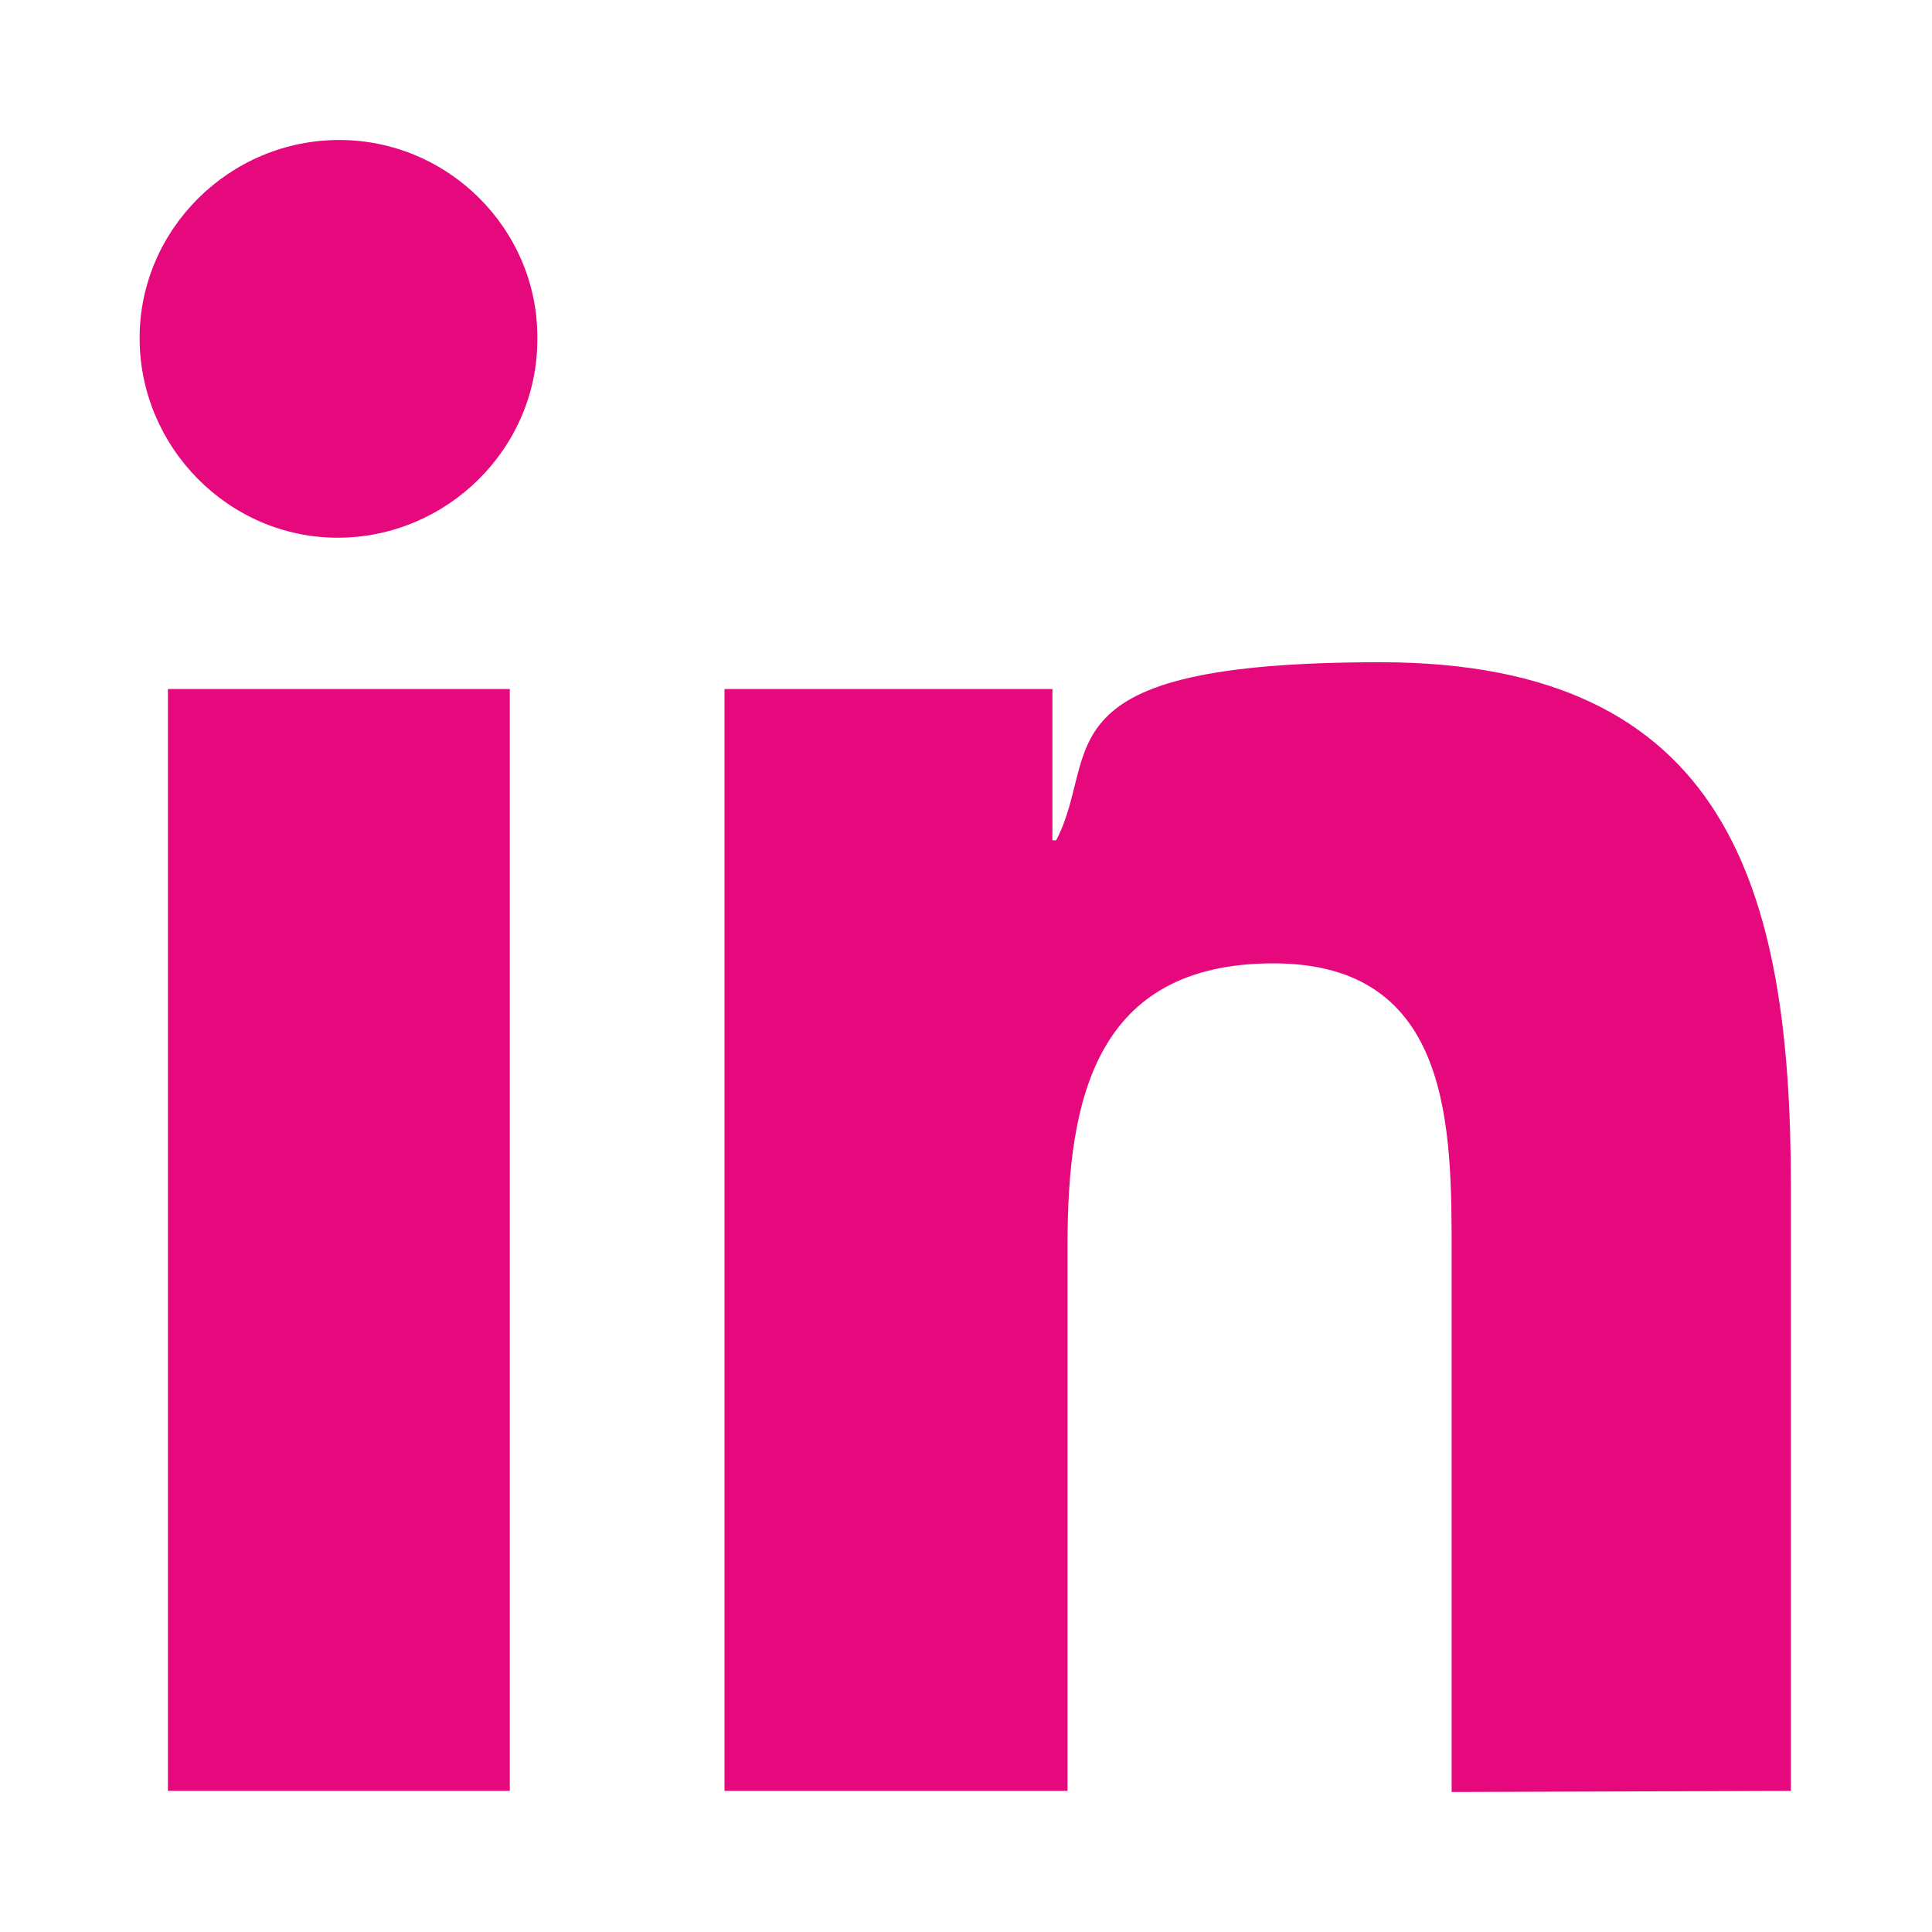
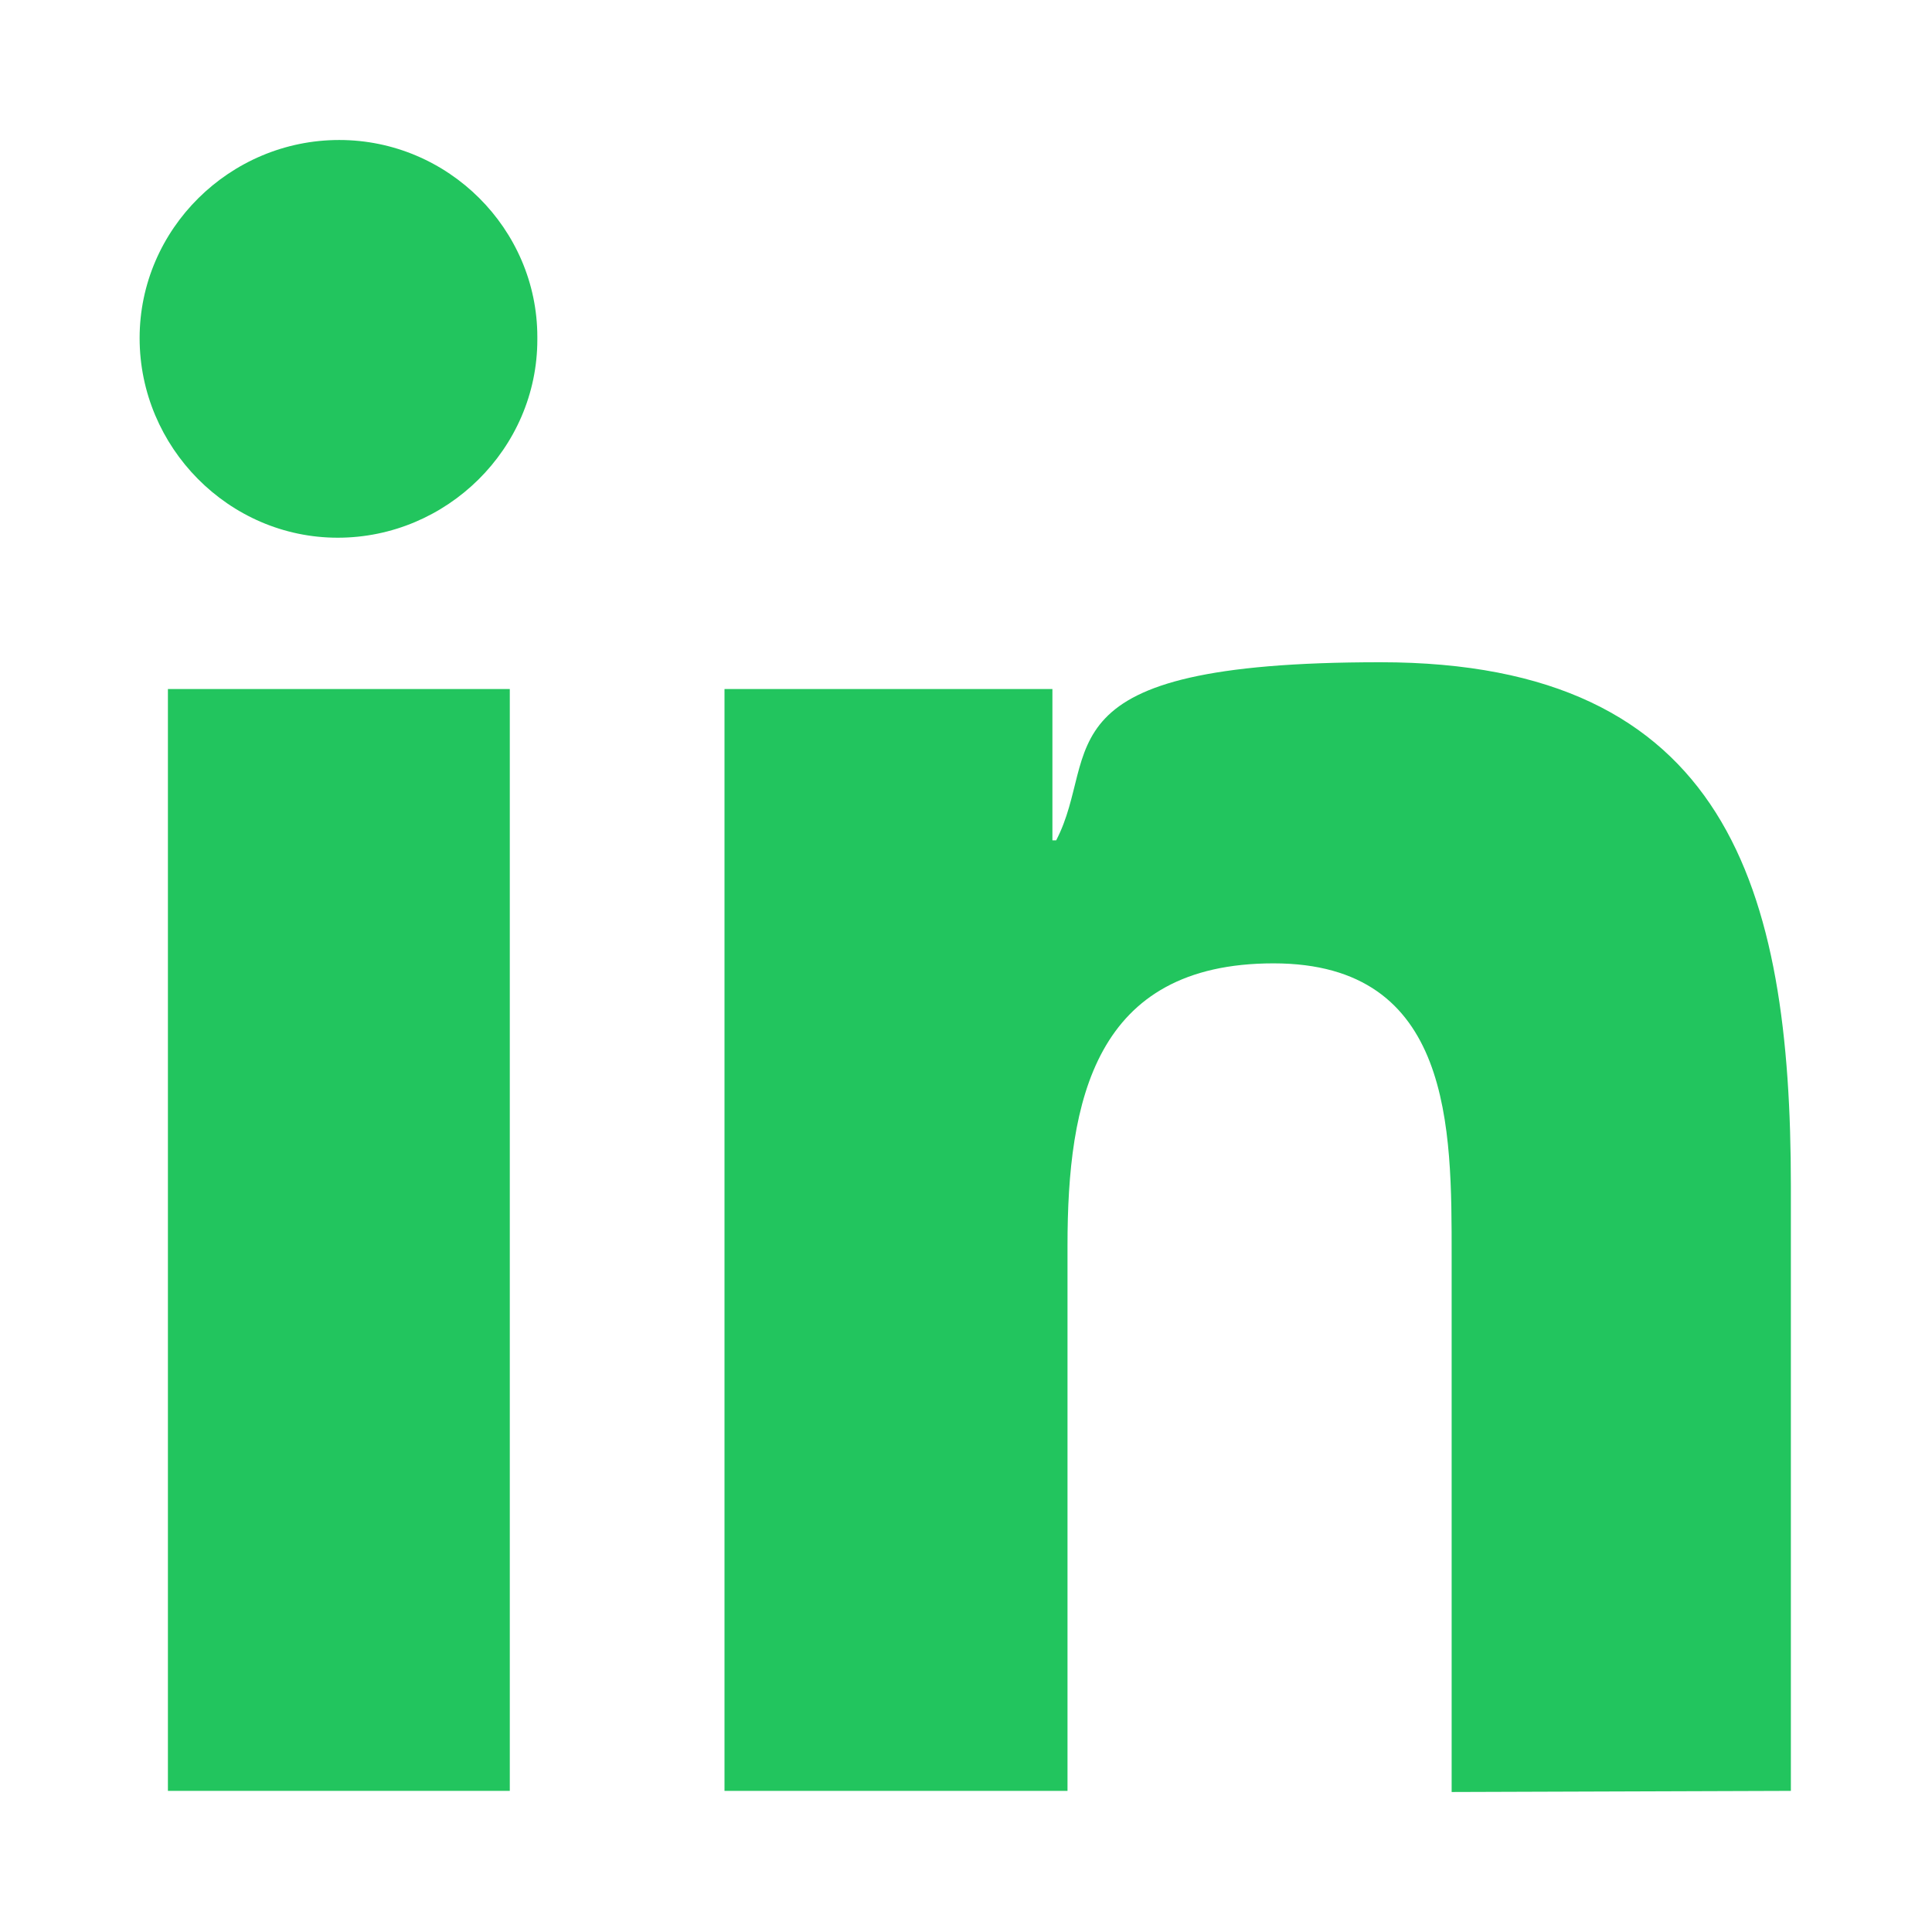
<svg xmlns="http://www.w3.org/2000/svg" id="Layer_1" version="1.1" viewBox="0 0 512 512">
  <defs>
    <style>
      .st0 {
-         fill: #e5097d;
+         fill: #22c55e;
      }
    </style>
  </defs>
  <g id="Icon">
    <path class="st0" d="M474.6,474.6v-160.3c0-78.8-16.8-138.8-108.8-138.8s-73.8,23.9-85.9,47.2h-1v-40.1h-86.9v292h90.9v-144.5c0-38.4,7.1-74.8,54.6-74.8s47.2,43.8,47.2,77.5v142.1l89.9-.3Z" />
    <path class="st0" d="M44.5,182.6h90.6v292H44.5V182.6Z" />
    <path class="st0" d="M89.9,37.1c-29,0-52.9,23.6-52.9,52.5s23.6,52.9,52.5,52.9,52.9-23.6,52.9-52.5v-.7c0-28.6-23.6-52.2-52.5-52.2Z" />
  </g>
</svg>
